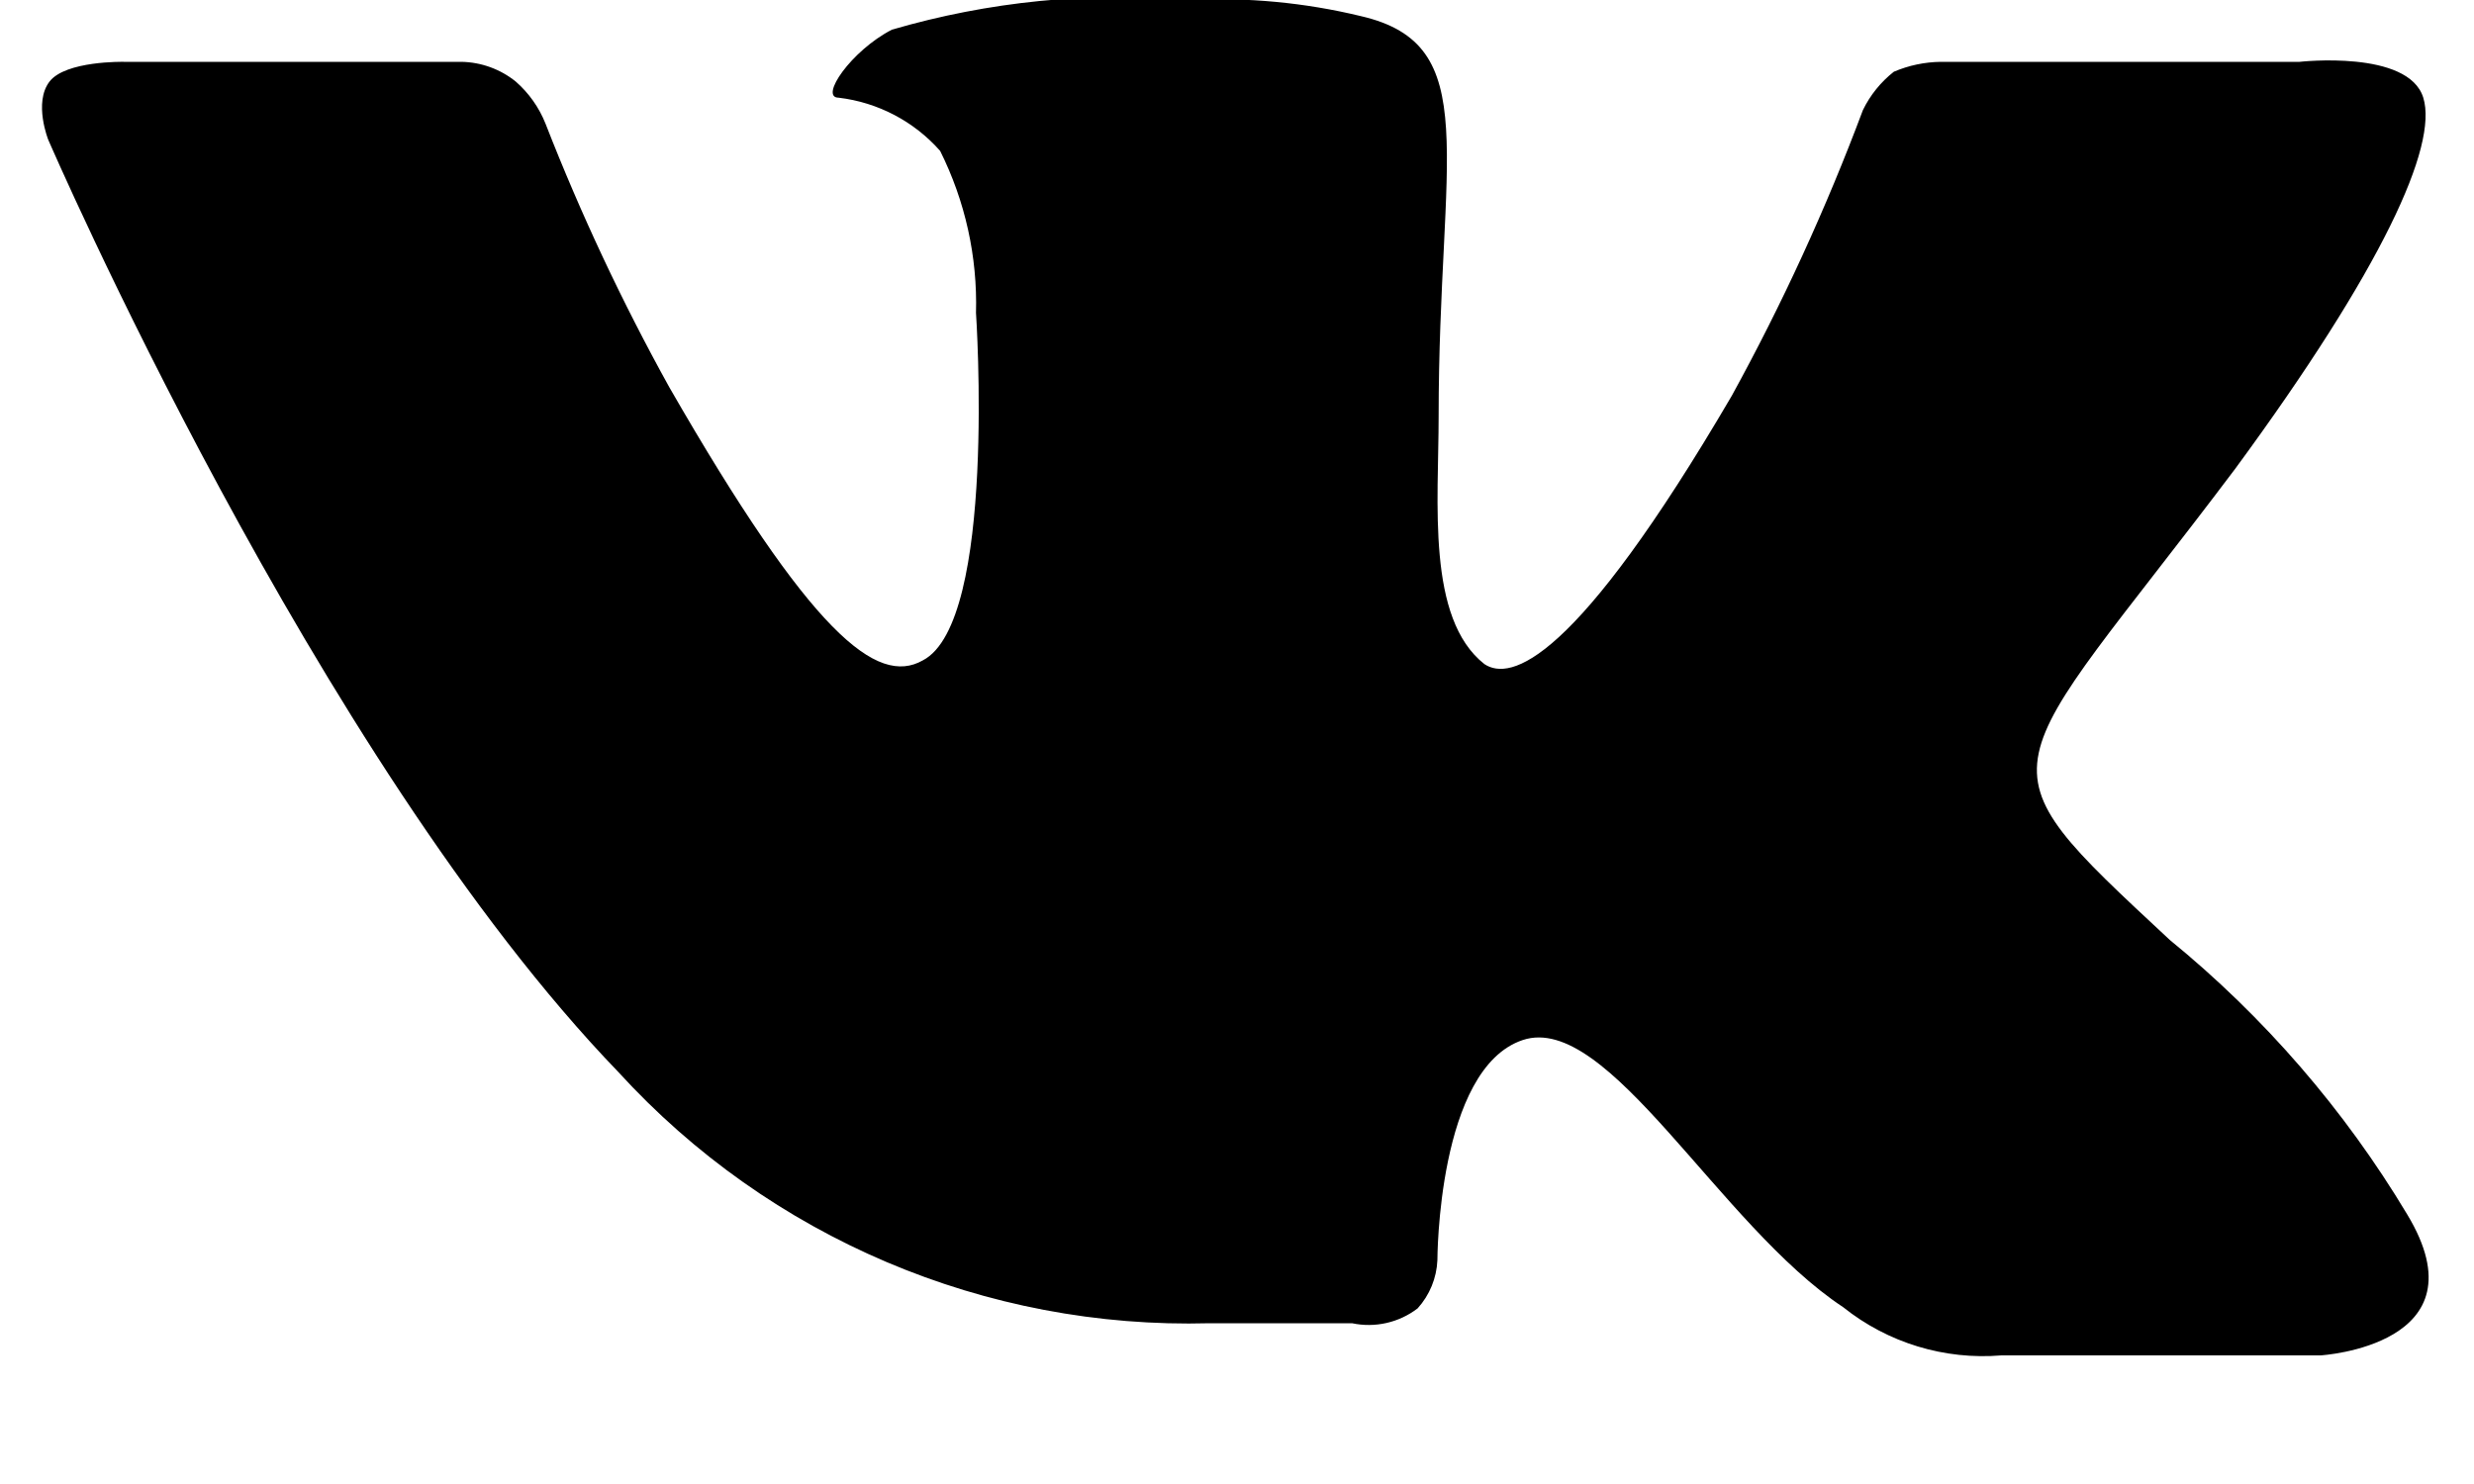
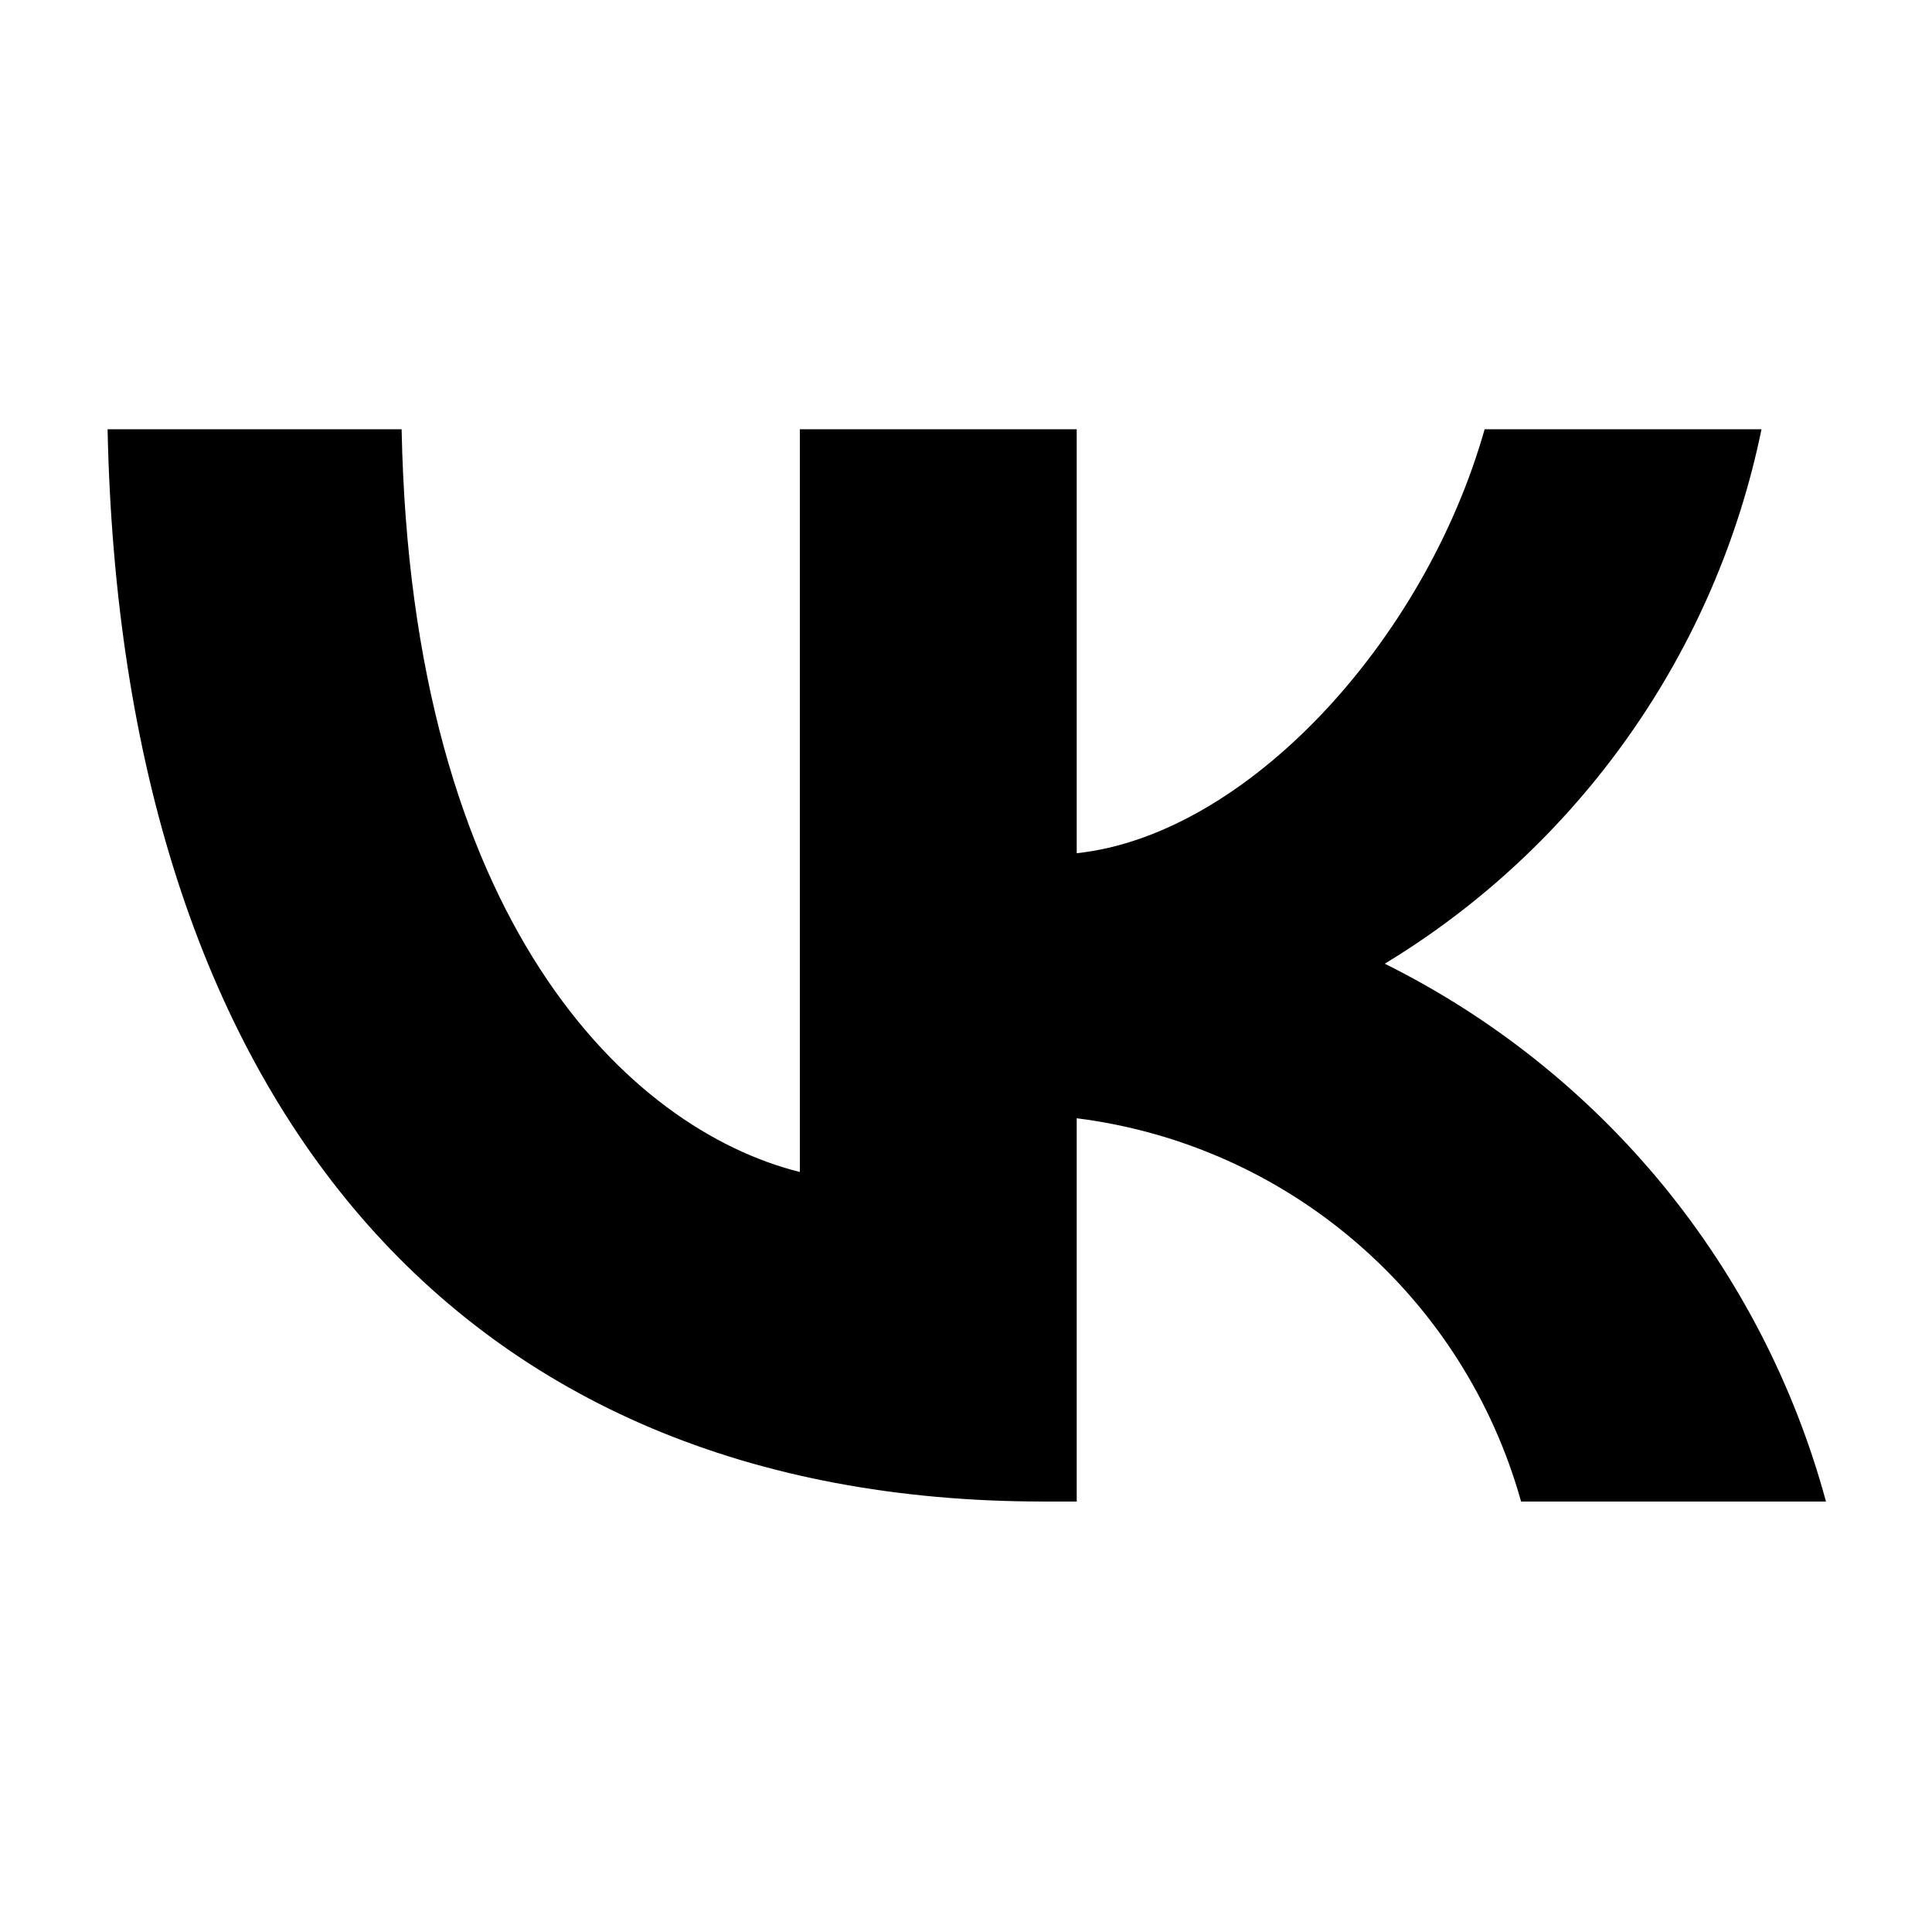
- <svg xmlns="http://www.w3.org/2000/svg" viewBox="0 0 20 12">
-   <path d="M17.54 7.6a8.51 8.51 0 0 1 1.92 2.22c.64 1.06-.7 1.14-.7 1.14h-2.58a1.81 1.81 0 0 1-1.28-.39c-1-.66-1.9-2.39-2.59-2.16s-.69 1.78-.69 1.78a.62.62 0 0 1-.16.39.65.65 0 0 1-.53.12H9.78A6.24 6.24 0 0 1 5 8.67C2.55 6.13.39 1.13.39 1.13S.27.83.4.66 1 .5 1 .5h2.73a.72.72 0 0 1 .44.16.89.89 0 0 1 .24.34 17.61 17.61 0 0 0 1 2.13c1.15 2 1.68 2.42 2.05 2.21.6-.31.43-2.81.43-2.81a2.76 2.76 0 0 0-.29-1.31 1.3 1.3 0 0 0-.82-.43c-.16 0 .1-.38.43-.55A6.58 6.58 0 0 1 9.62 0 4.85 4.85 0 0 1 11 .13c1 .23.63 1.12.63 3.24 0 .69-.1 1.63.37 2 .21.14.73 0 2-2.17A17.63 17.63 0 0 0 15.06.89a.89.89 0 0 1 .25-.31 1 1 0 0 1 .38-.08h2.9s.88-.1 1 .29-.33 1.38-1.52 3c-1.92 2.55-2.14 2.31-.53 3.81z" fill-rule="evenodd" />
+ <svg xmlns="http://www.w3.org/2000/svg" viewBox="0 0 16 16">
+   <path d="M8.642 12.435C3.78 12.435 1.006 9.101 0.891 3.555H3.326C3.406 7.626 5.202 9.35 6.624 9.706V3.555H8.917V7.066C10.322 6.915 11.797 5.315 12.295 3.555H14.588C14.401 4.467 14.027 5.332 13.49 6.093C12.953 6.855 12.265 7.498 11.468 7.981C12.358 8.423 13.143 9.049 13.773 9.816C14.402 10.584 14.862 11.476 15.122 12.435H12.597C12.364 11.602 11.891 10.857 11.236 10.293C10.582 9.728 9.775 9.369 8.917 9.261V12.435H8.642Z" />
</svg>
